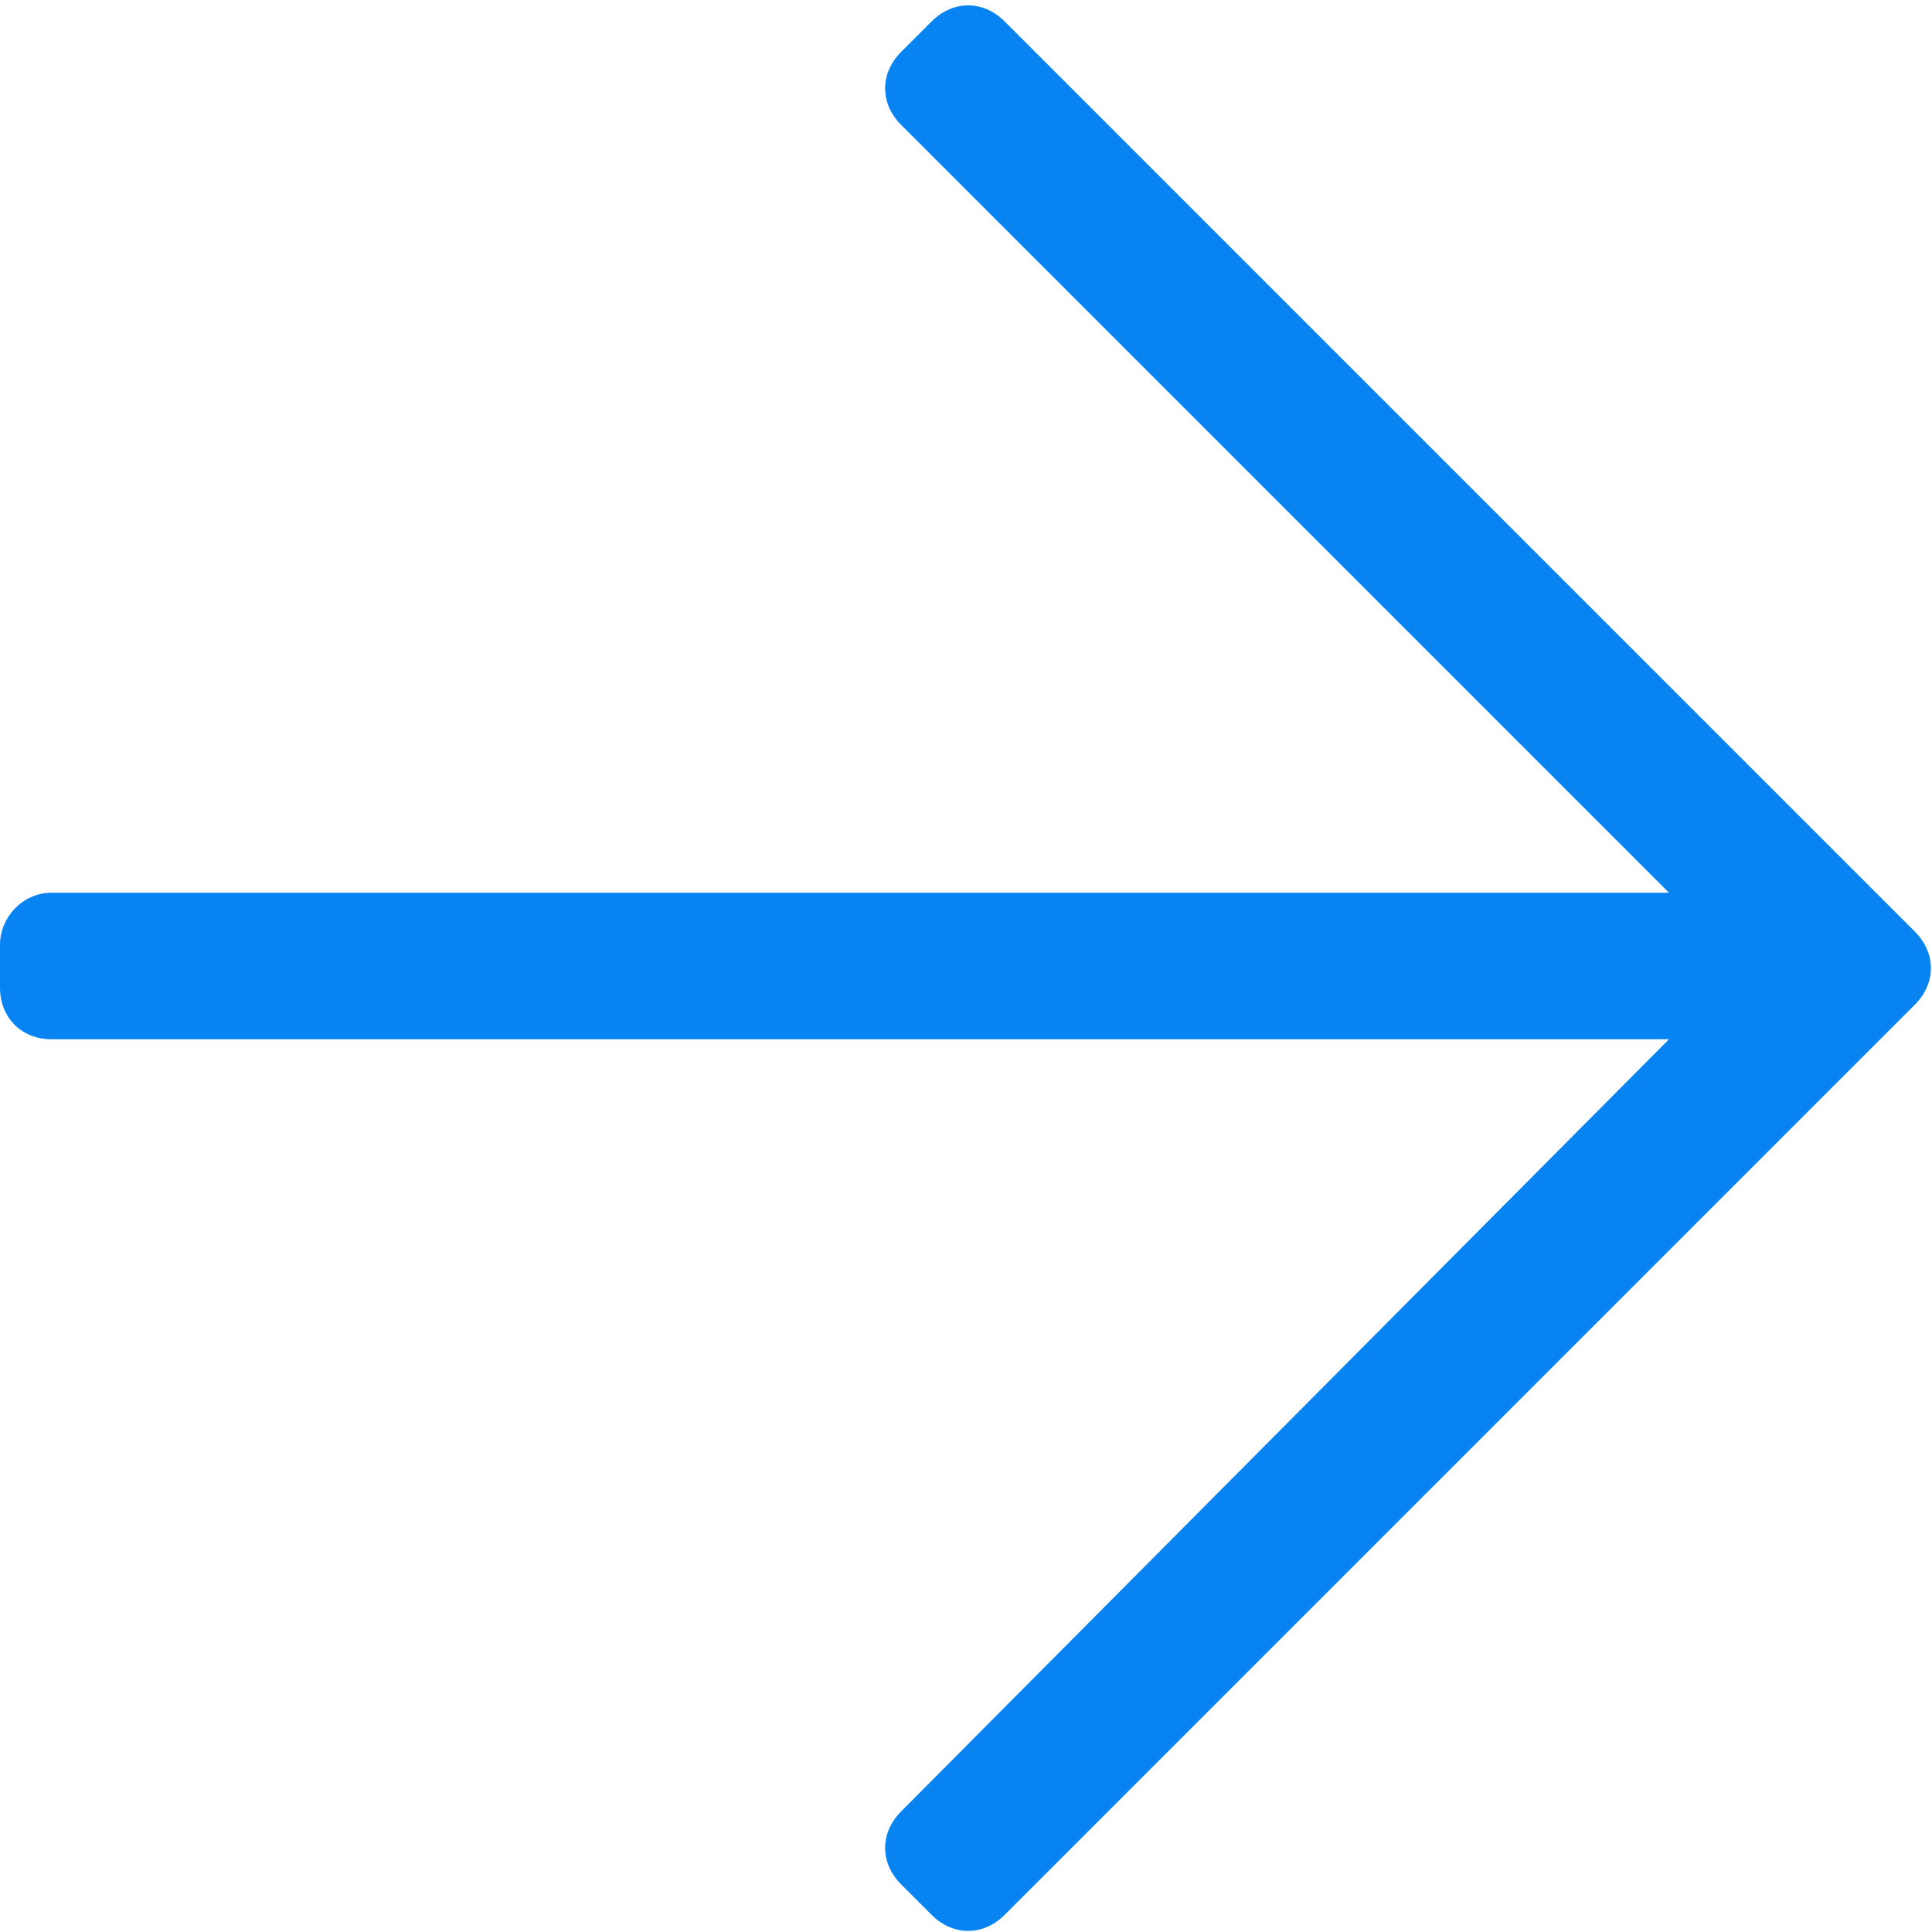
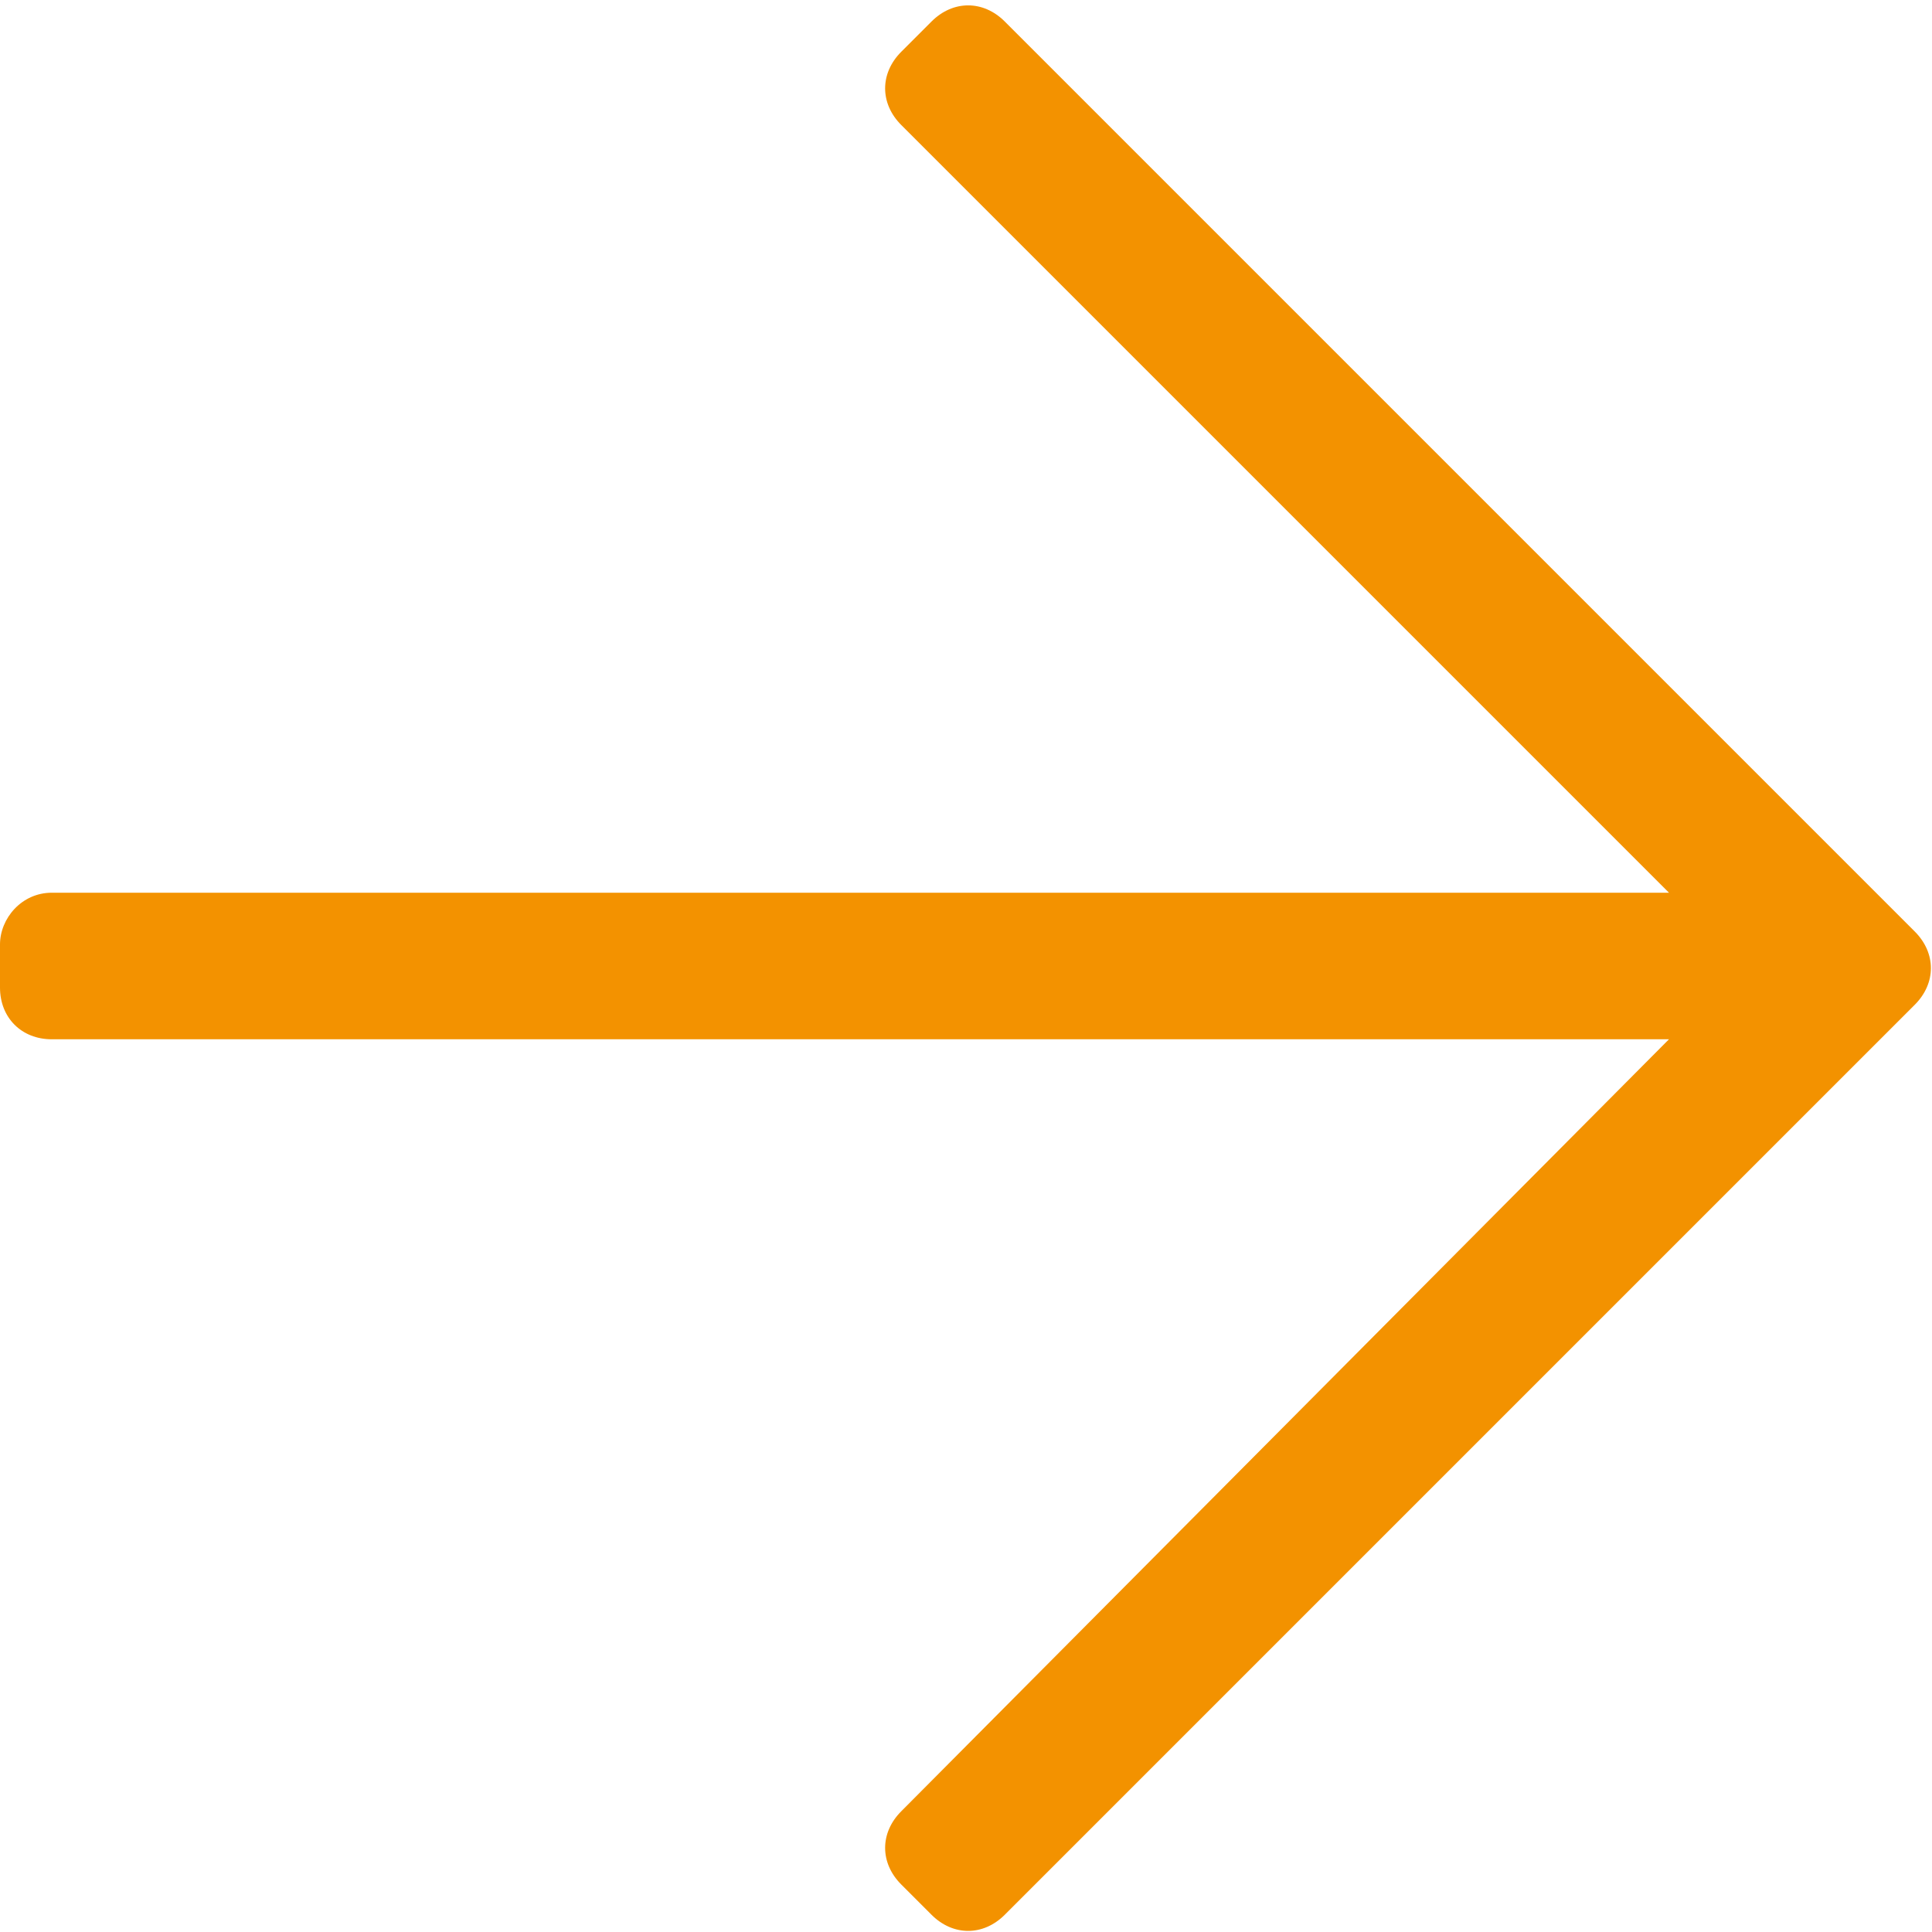
<svg xmlns="http://www.w3.org/2000/svg" aria-hidden="true" width="14" height="14" viewBox="0 0 14 14" fill="none">
-   <path d="M6.75 0.156L6.531 0.375C6.375 0.531 6.375 0.75 6.531 0.906L12.094 6.469H0.375C0.156 6.469 0 6.656 0 6.844V7.156C0 7.375 0.156 7.531 0.375 7.531H12.094L6.531 13.125C6.375 13.281 6.375 13.5 6.531 13.656L6.75 13.875C6.906 14.031 7.125 14.031 7.281 13.875L13.875 7.281C14.031 7.125 14.031 6.906 13.875 6.75L7.281 0.156C7.125 0 6.906 0 6.75 0.156Z" fill="#0883F2" />
+   <path d="M6.75 0.156L6.531 0.375C6.375 0.531 6.375 0.75 6.531 0.906L12.094 6.469H0.375C0.156 6.469 0 6.656 0 6.844V7.156C0 7.375 0.156 7.531 0.375 7.531H12.094L6.531 13.125C6.375 13.281 6.375 13.5 6.531 13.656L6.75 13.875C6.906 14.031 7.125 14.031 7.281 13.875L13.875 7.281C14.031 7.125 14.031 6.906 13.875 6.75L7.281 0.156C7.125 0 6.906 0 6.75 0.156Z" fill="#f39200" />
</svg>
